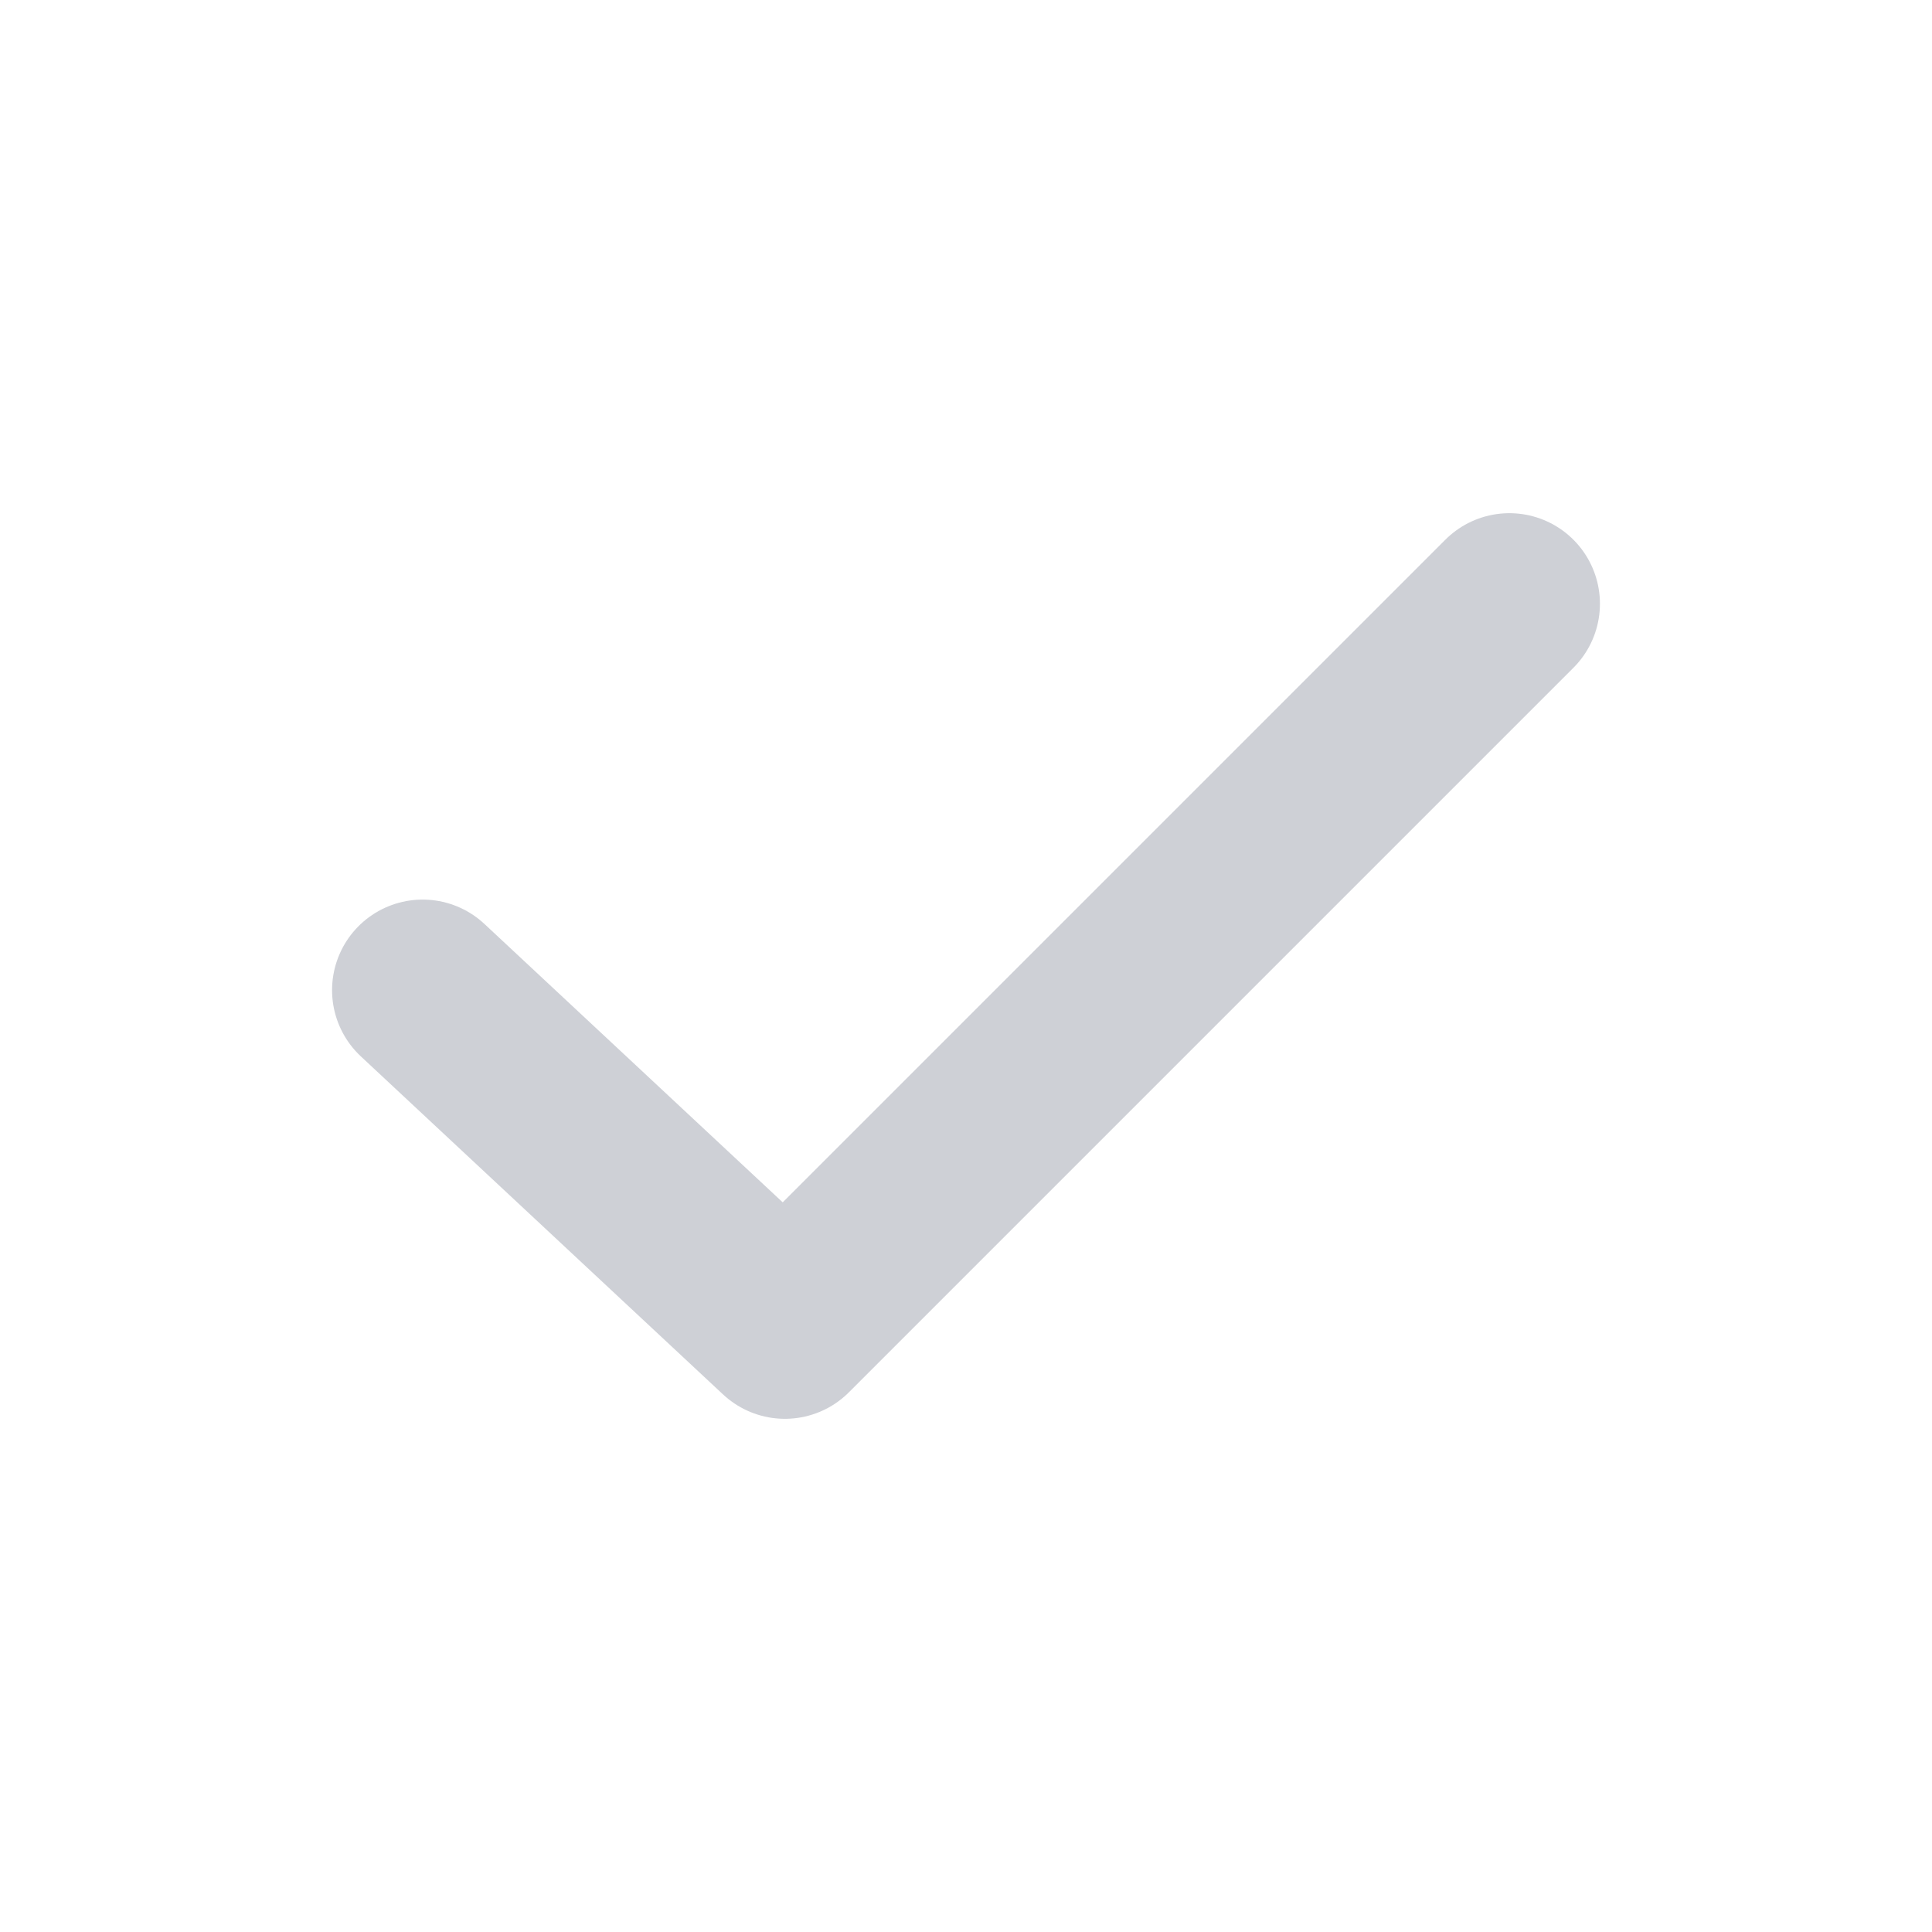
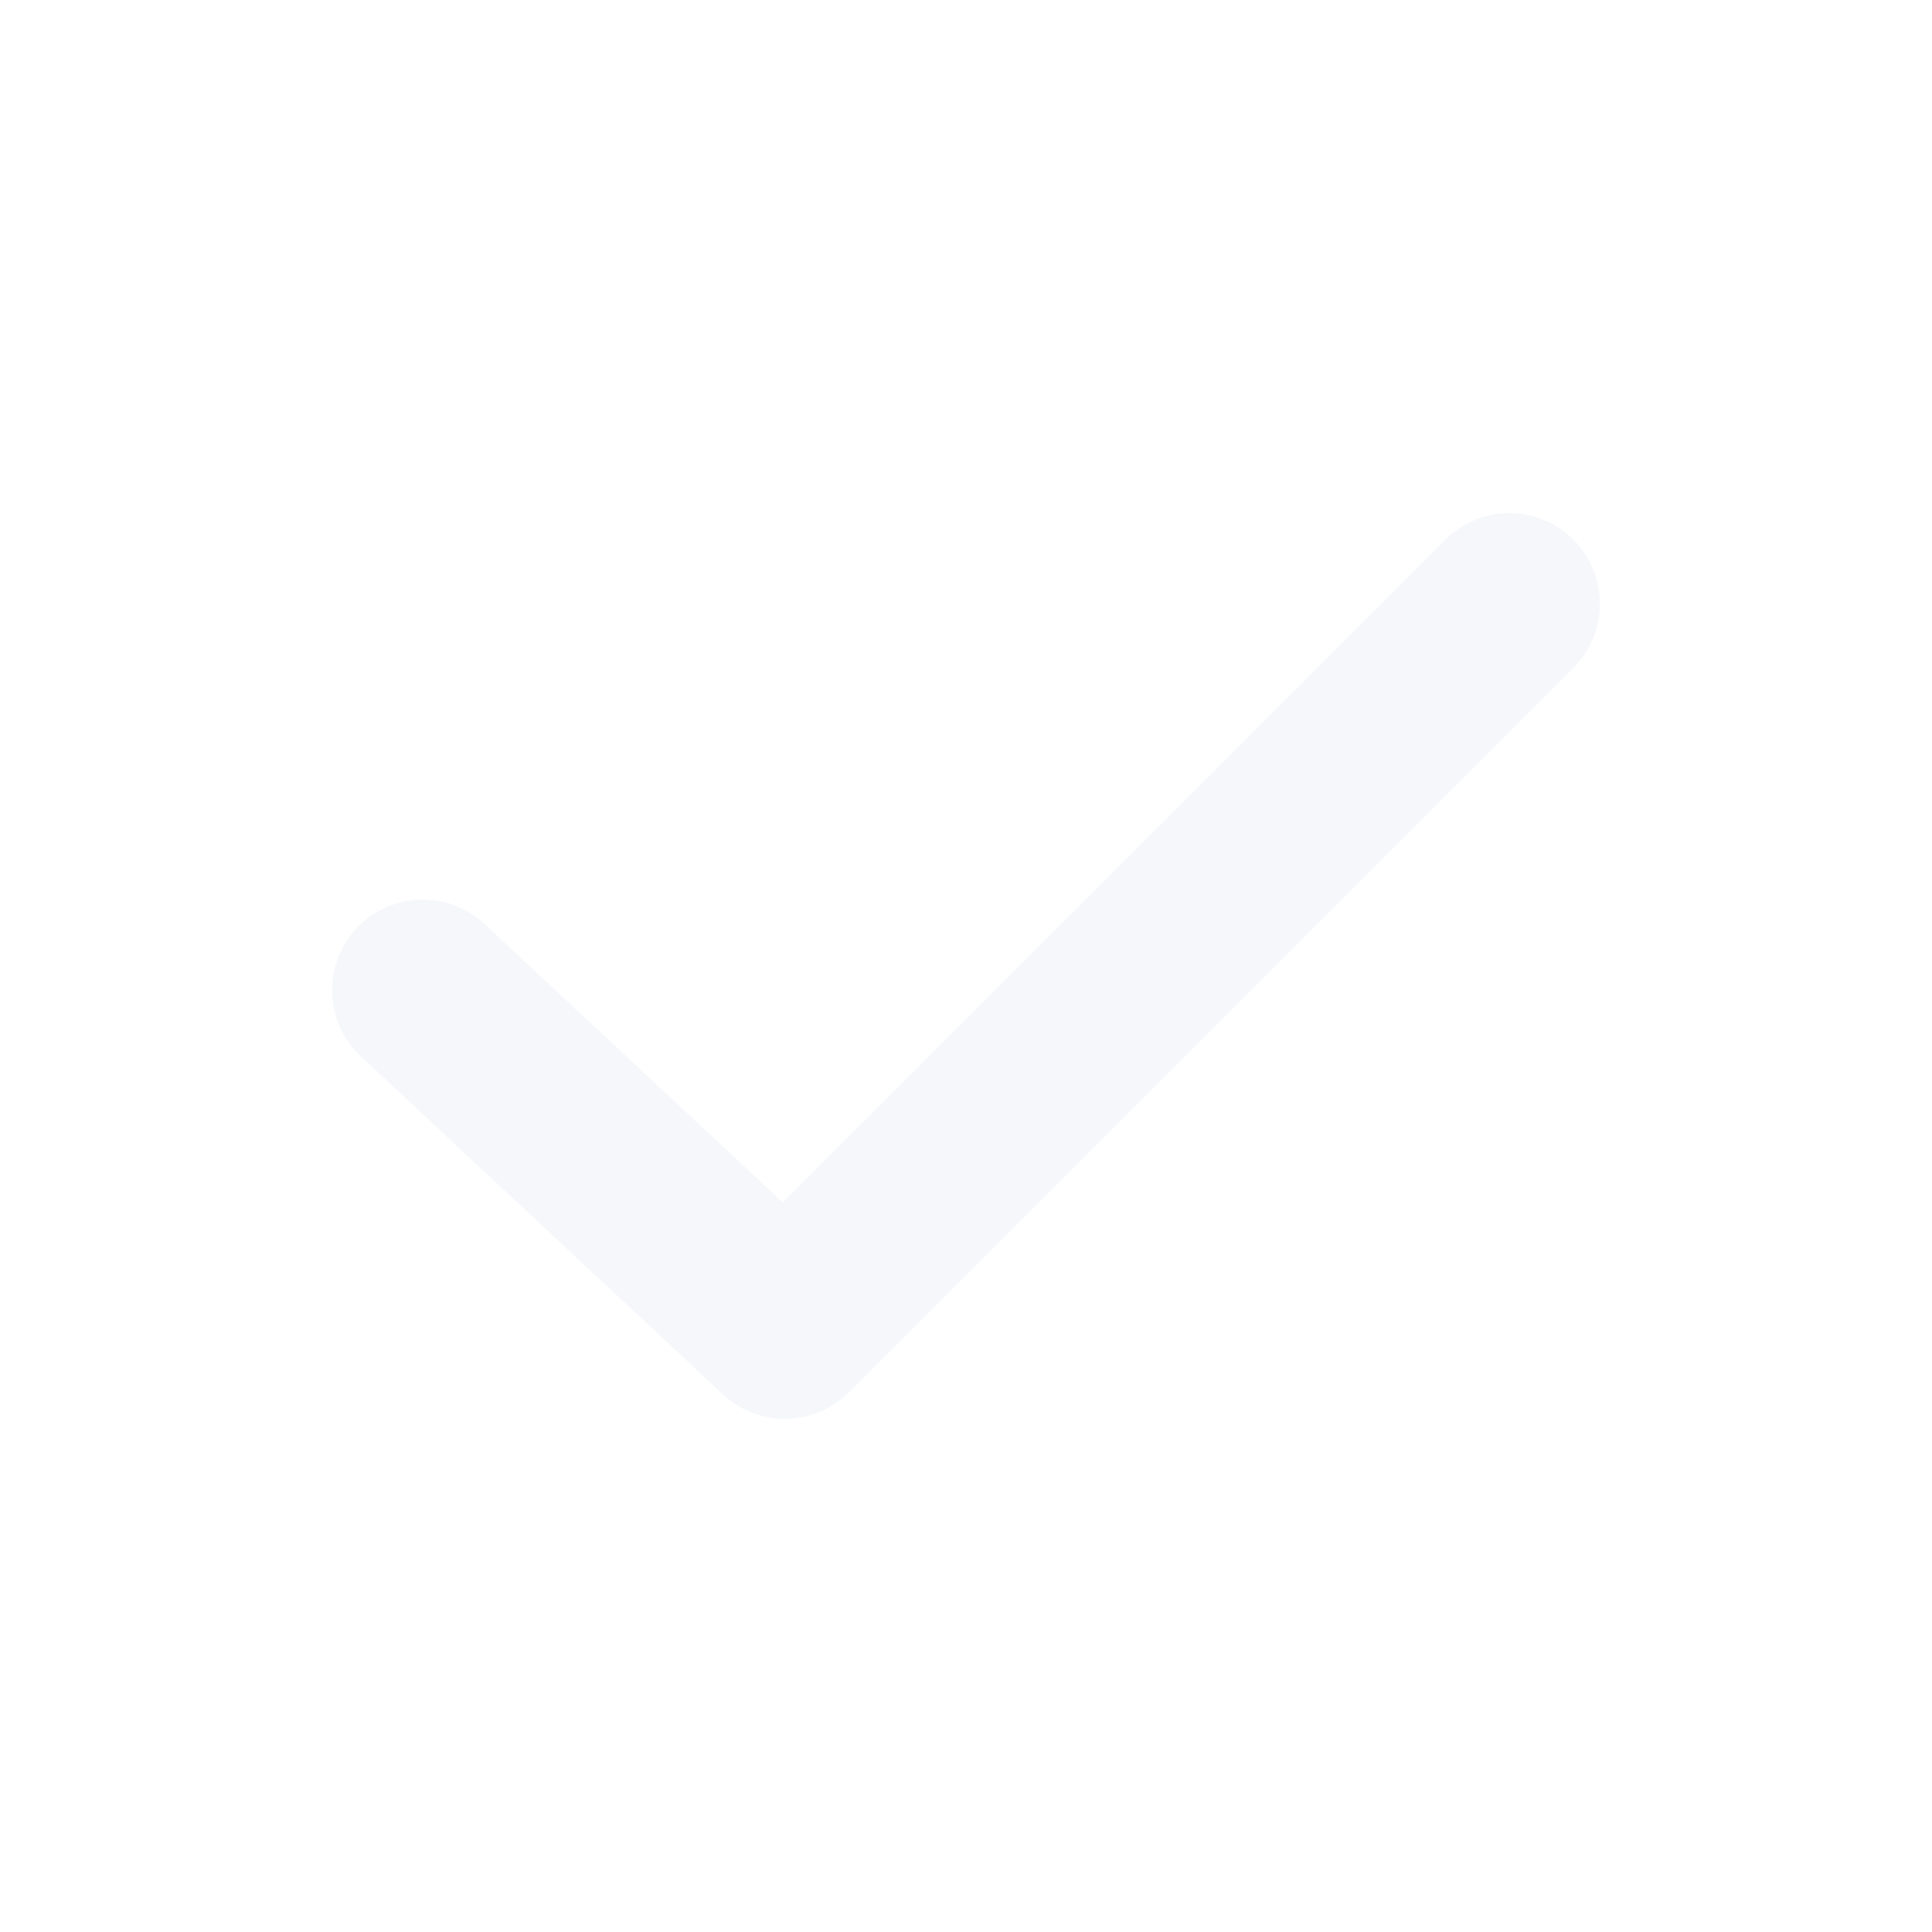
<svg xmlns="http://www.w3.org/2000/svg" width="16" height="16" viewBox="0 0 16 16">
-   <path d="M3.5 8.2L6.5 11L12.5 5" fill="none" stroke="#CED0D6" stroke-width="1.5" stroke-linecap="round" stroke-linejoin="round" />
+   <path d="M3.5 8.2L6.5 11L12.5 5" fill="none" stroke="#F5F7FA" stroke-width="1.5" stroke-linecap="round" stroke-linejoin="round" />
</svg>
